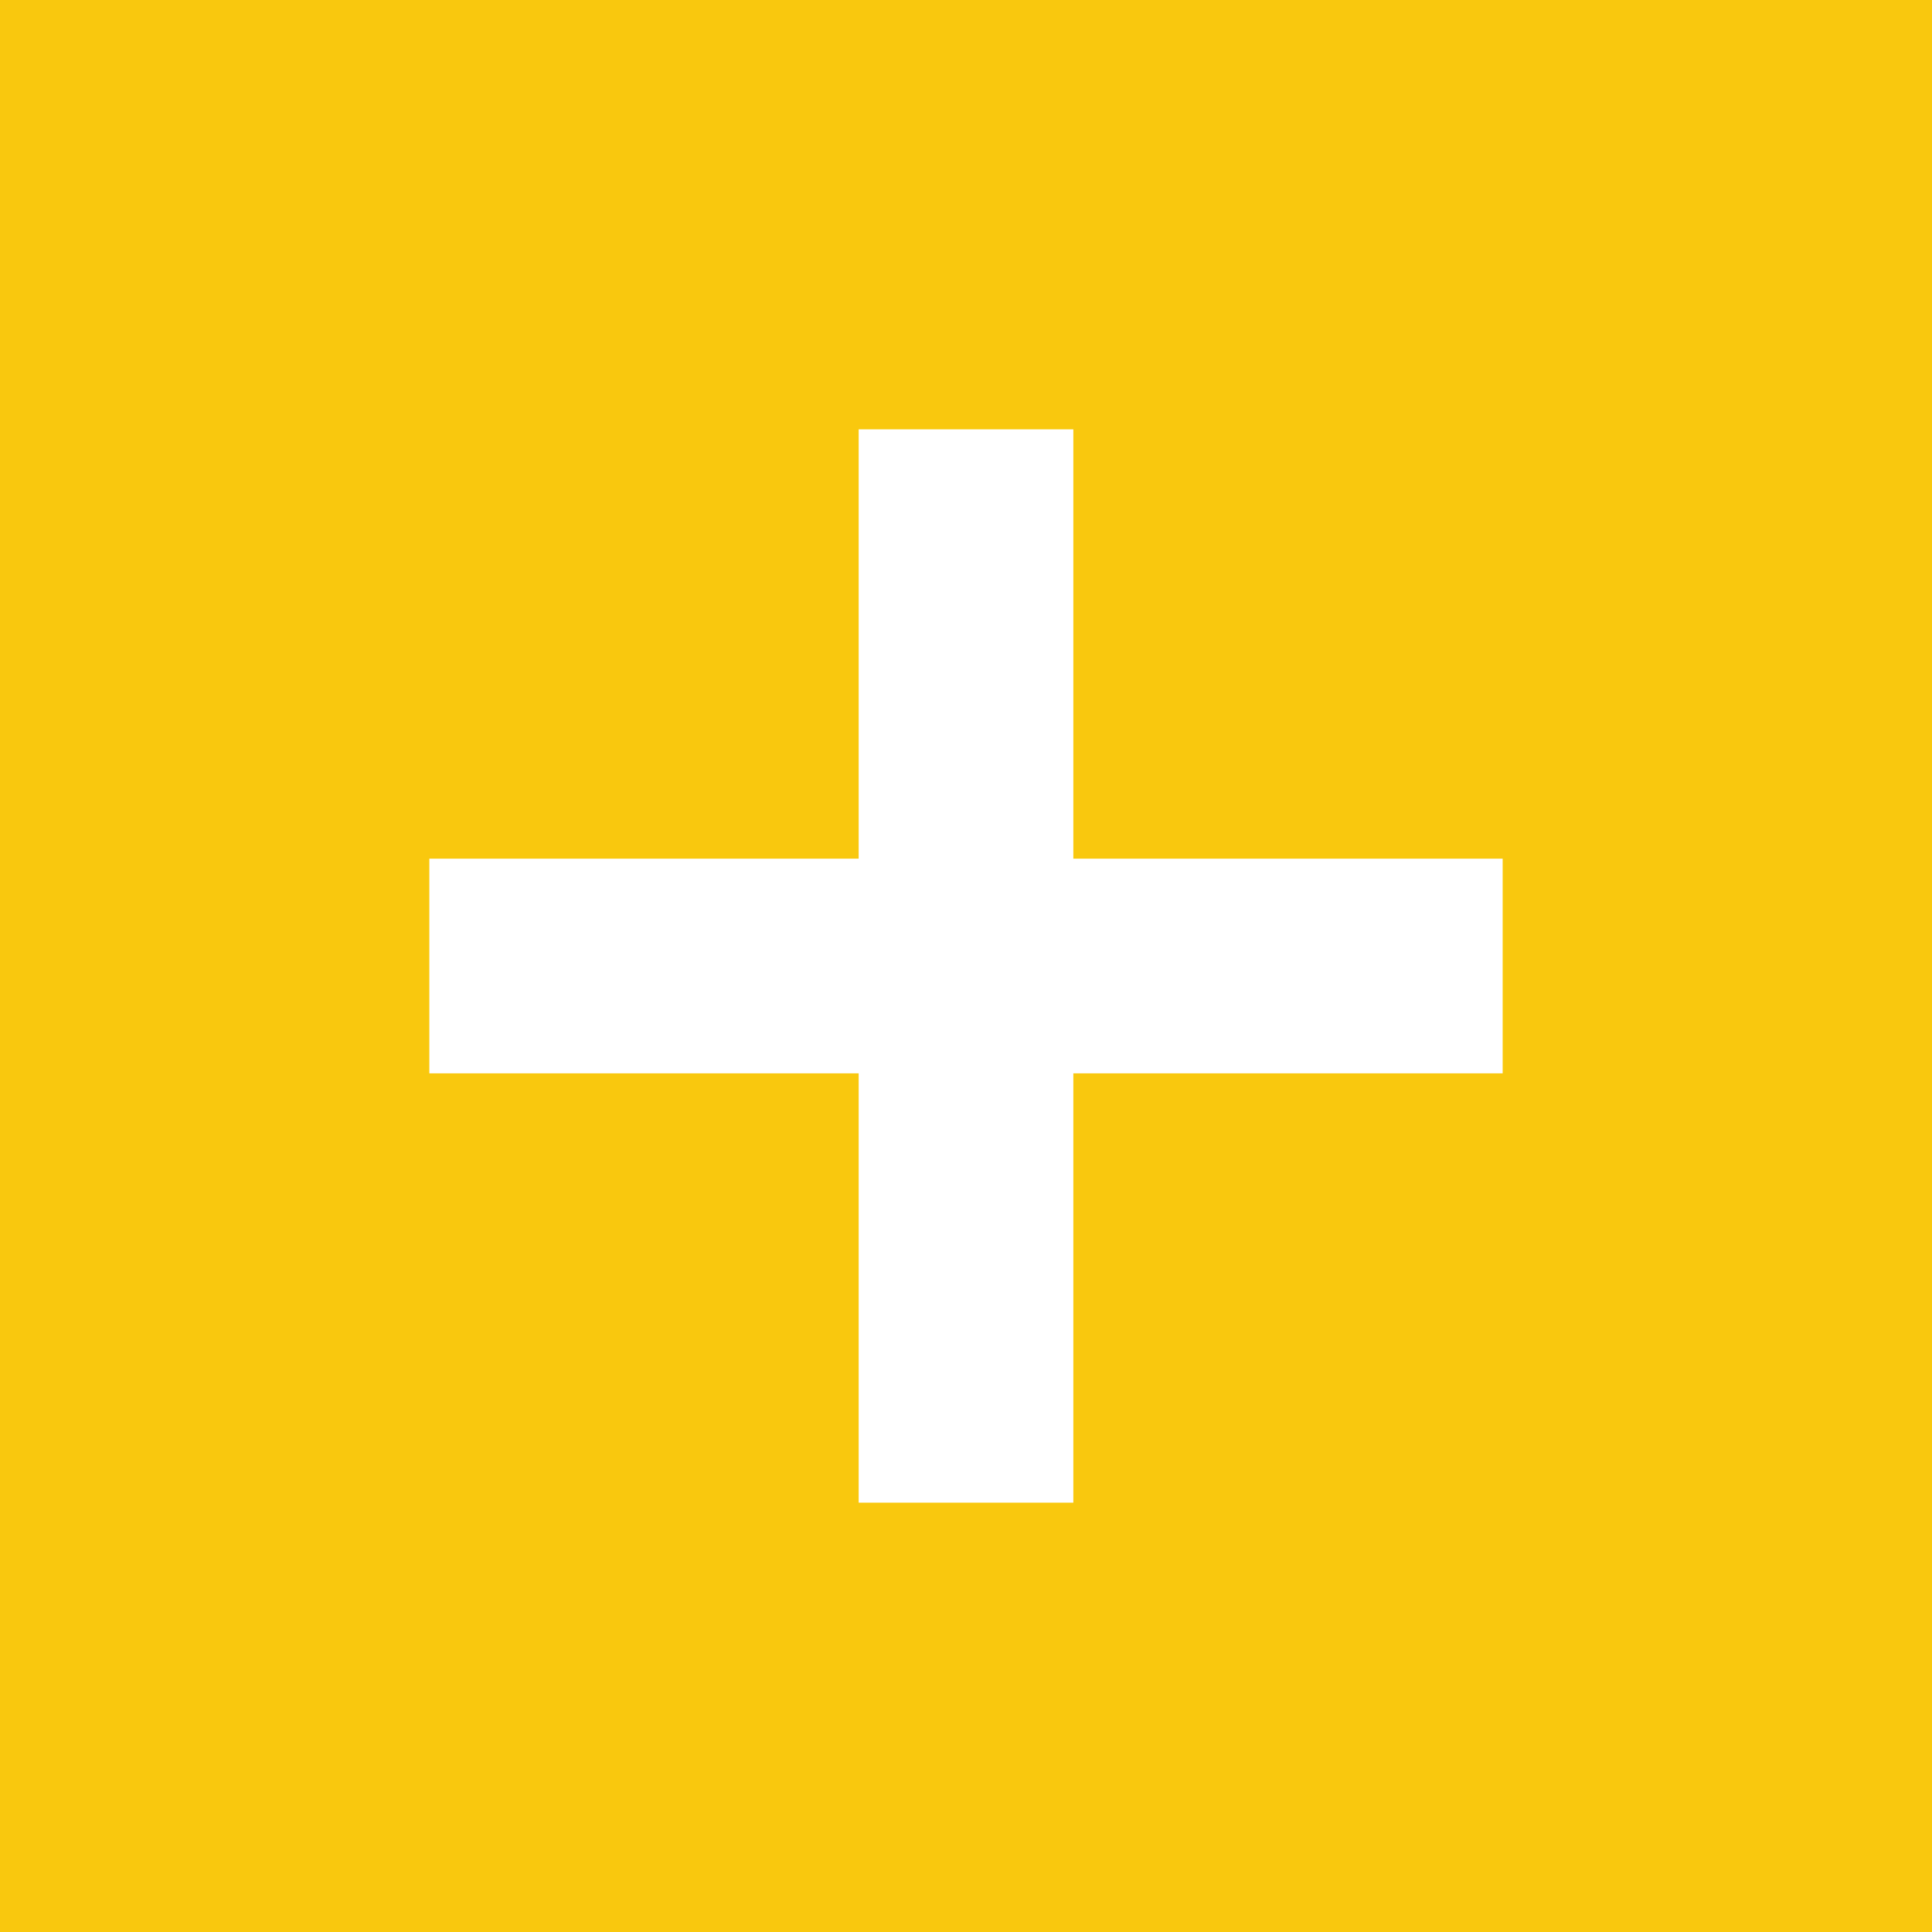
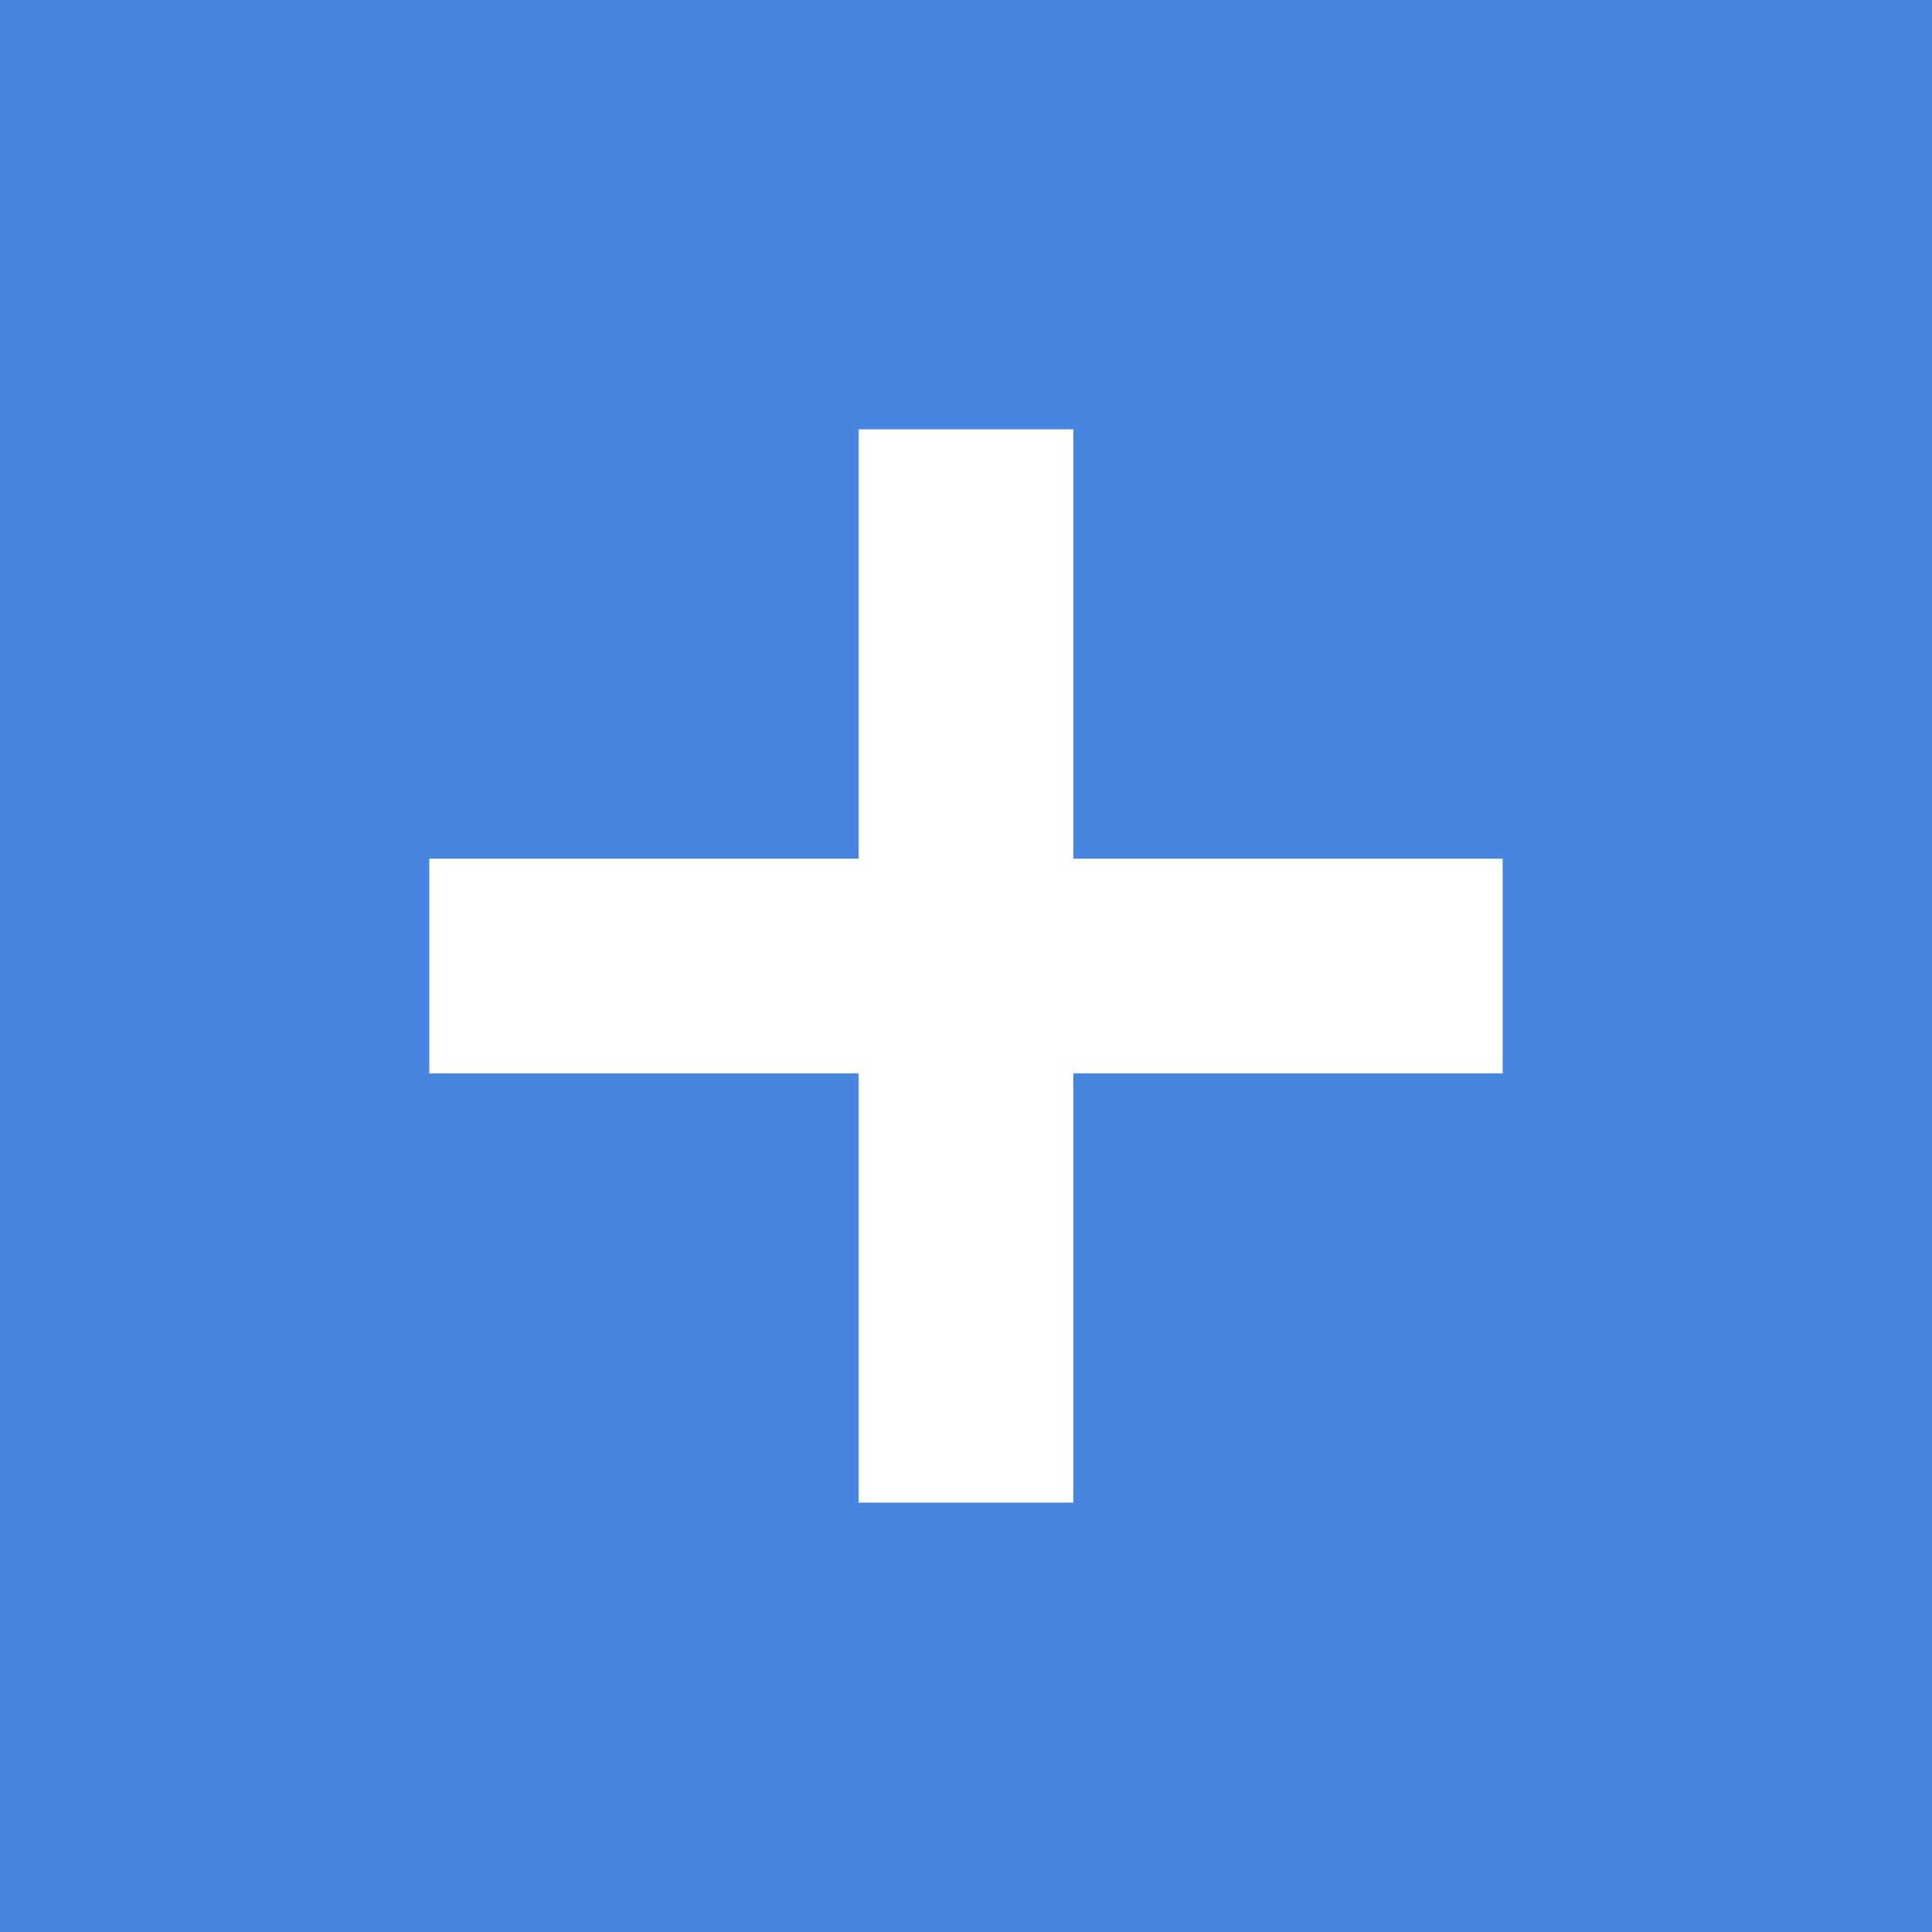
<svg xmlns="http://www.w3.org/2000/svg" width="84" height="84" viewBox="0 0 84 84" fill="none">
-   <path d="M84 0H0V84H84V0ZM65.333 46.667H46.667V65.333H37.333V46.667H18.667V37.333H37.333V18.667H46.667V37.333H65.333V46.667Z" fill="#F9C80E" />
+   <path opacity="0.8" d="M84 0H0V84H84V0ZM65.333 46.667H46.667V65.333H37.333V46.667H18.667V37.333H37.333V18.667H46.667V37.333H65.333V46.667Z" fill="#1966DA" />
</svg>
